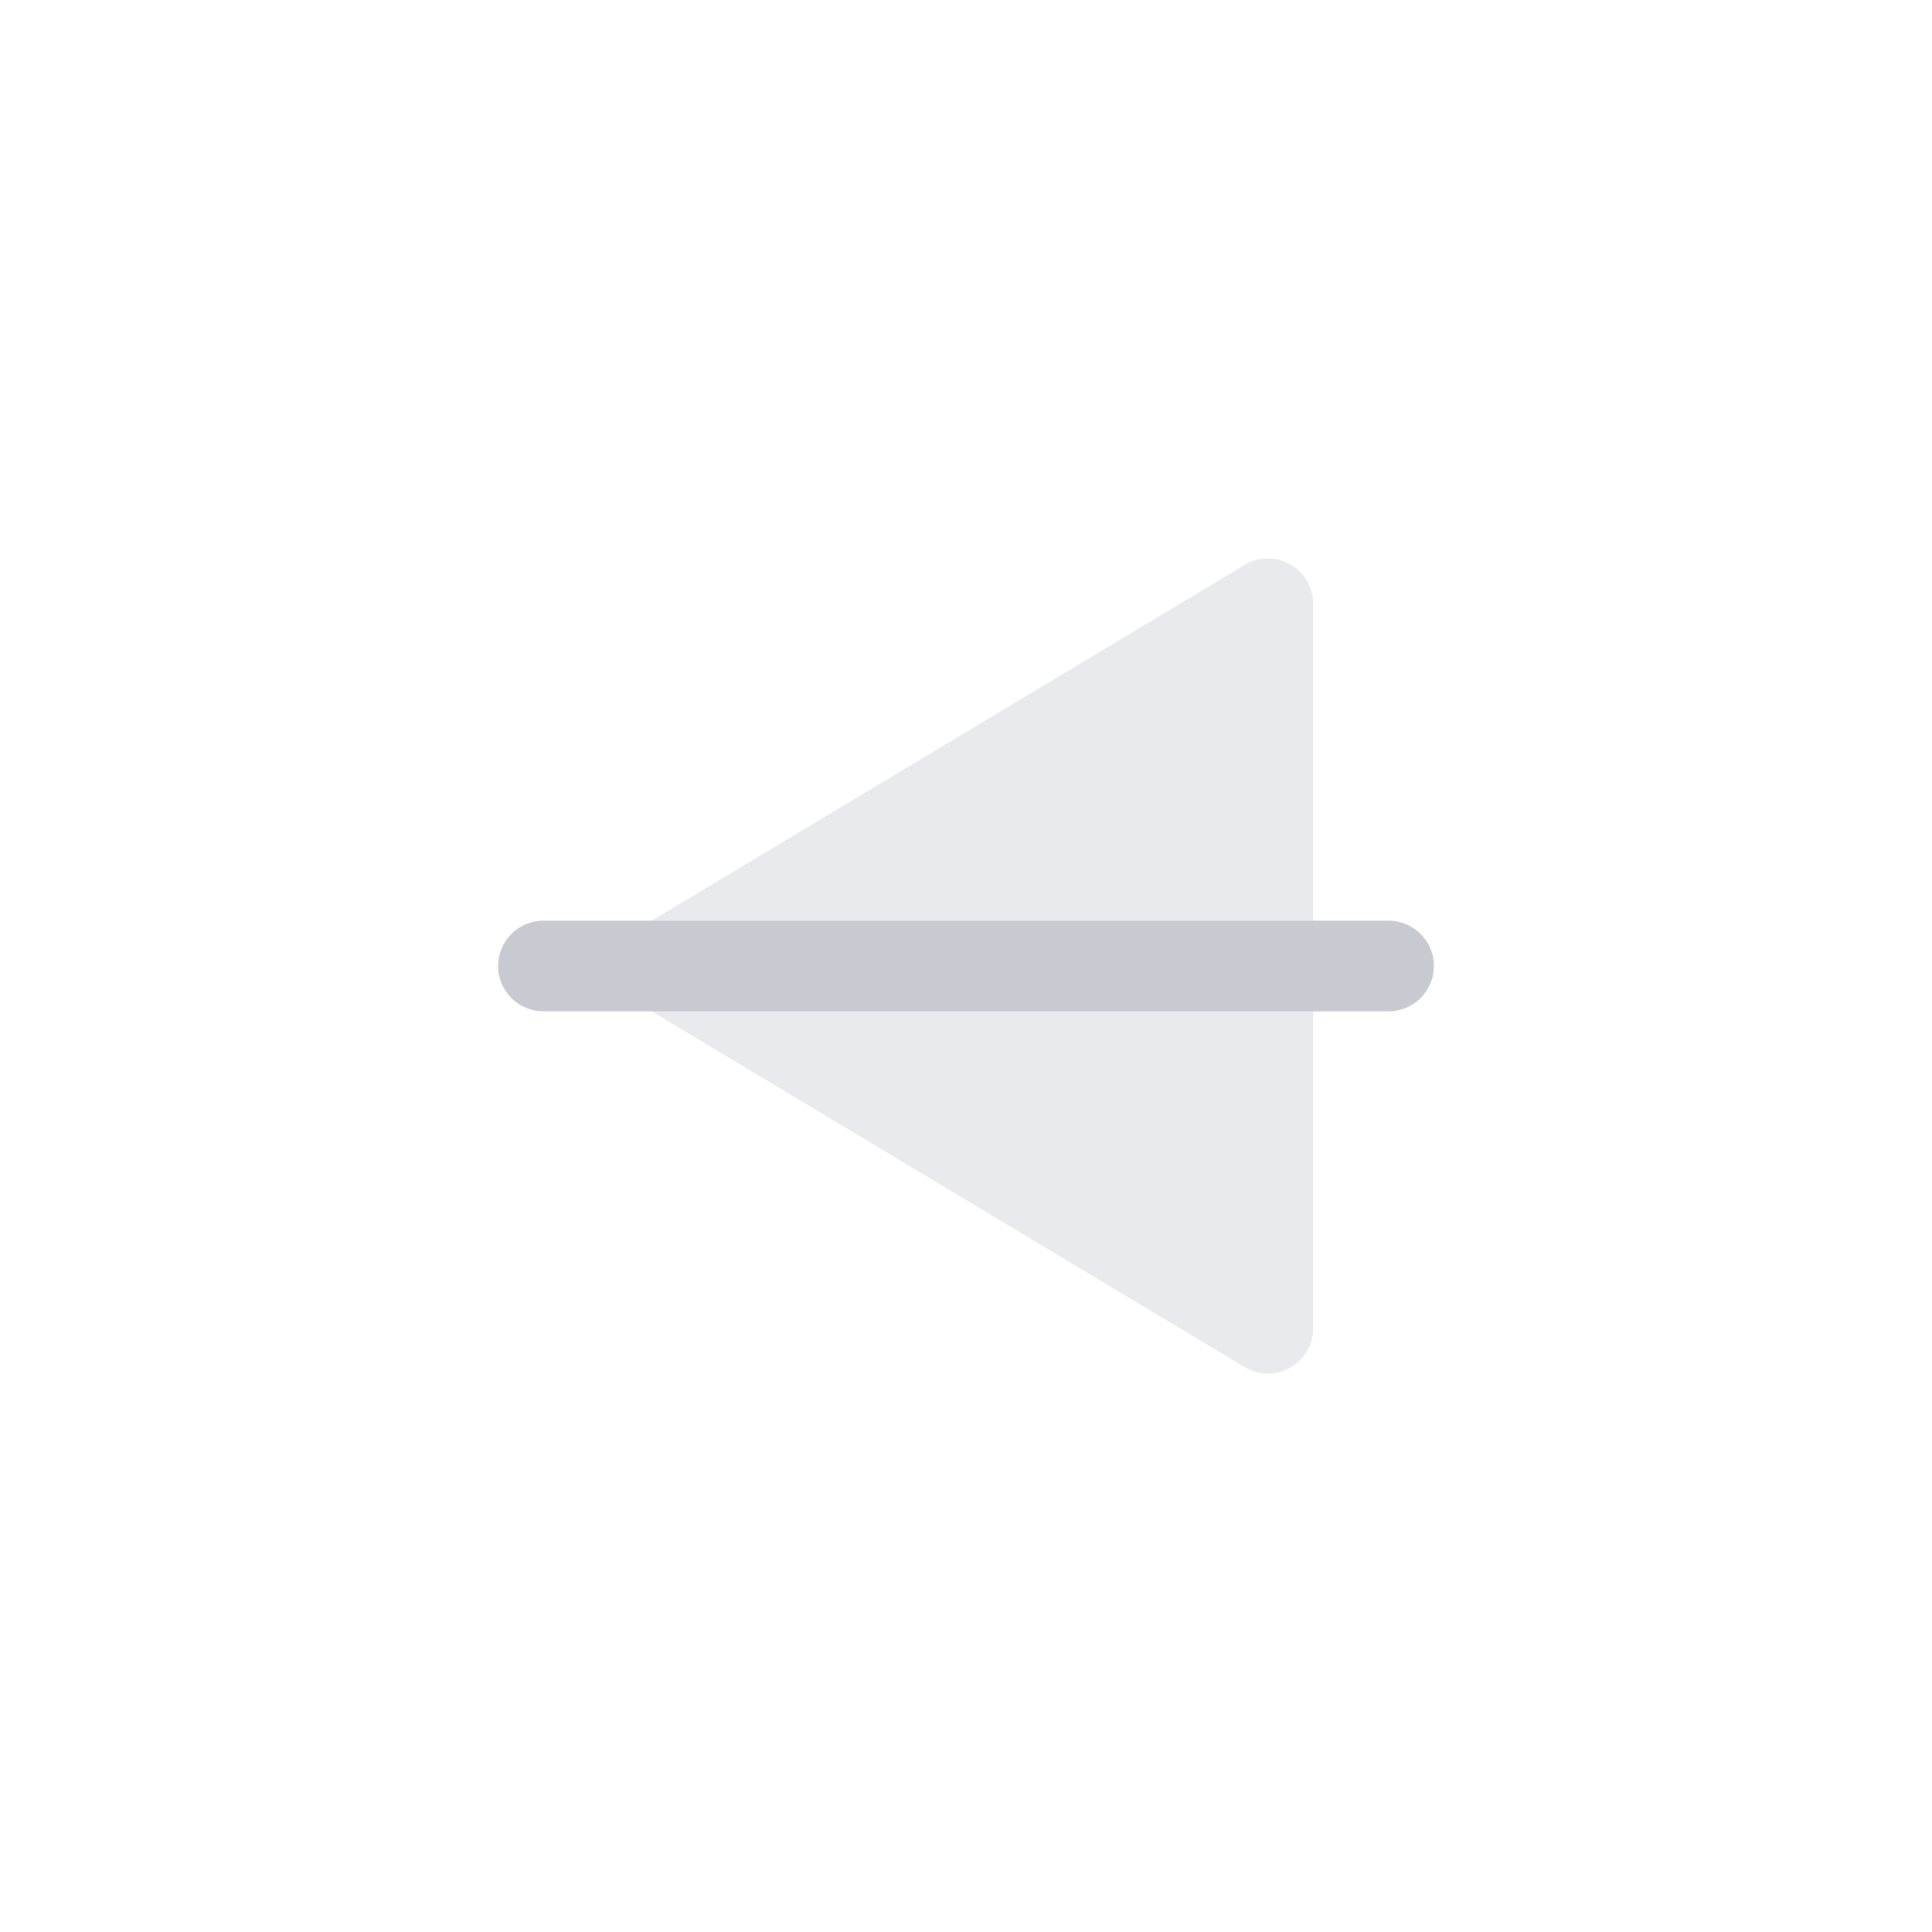
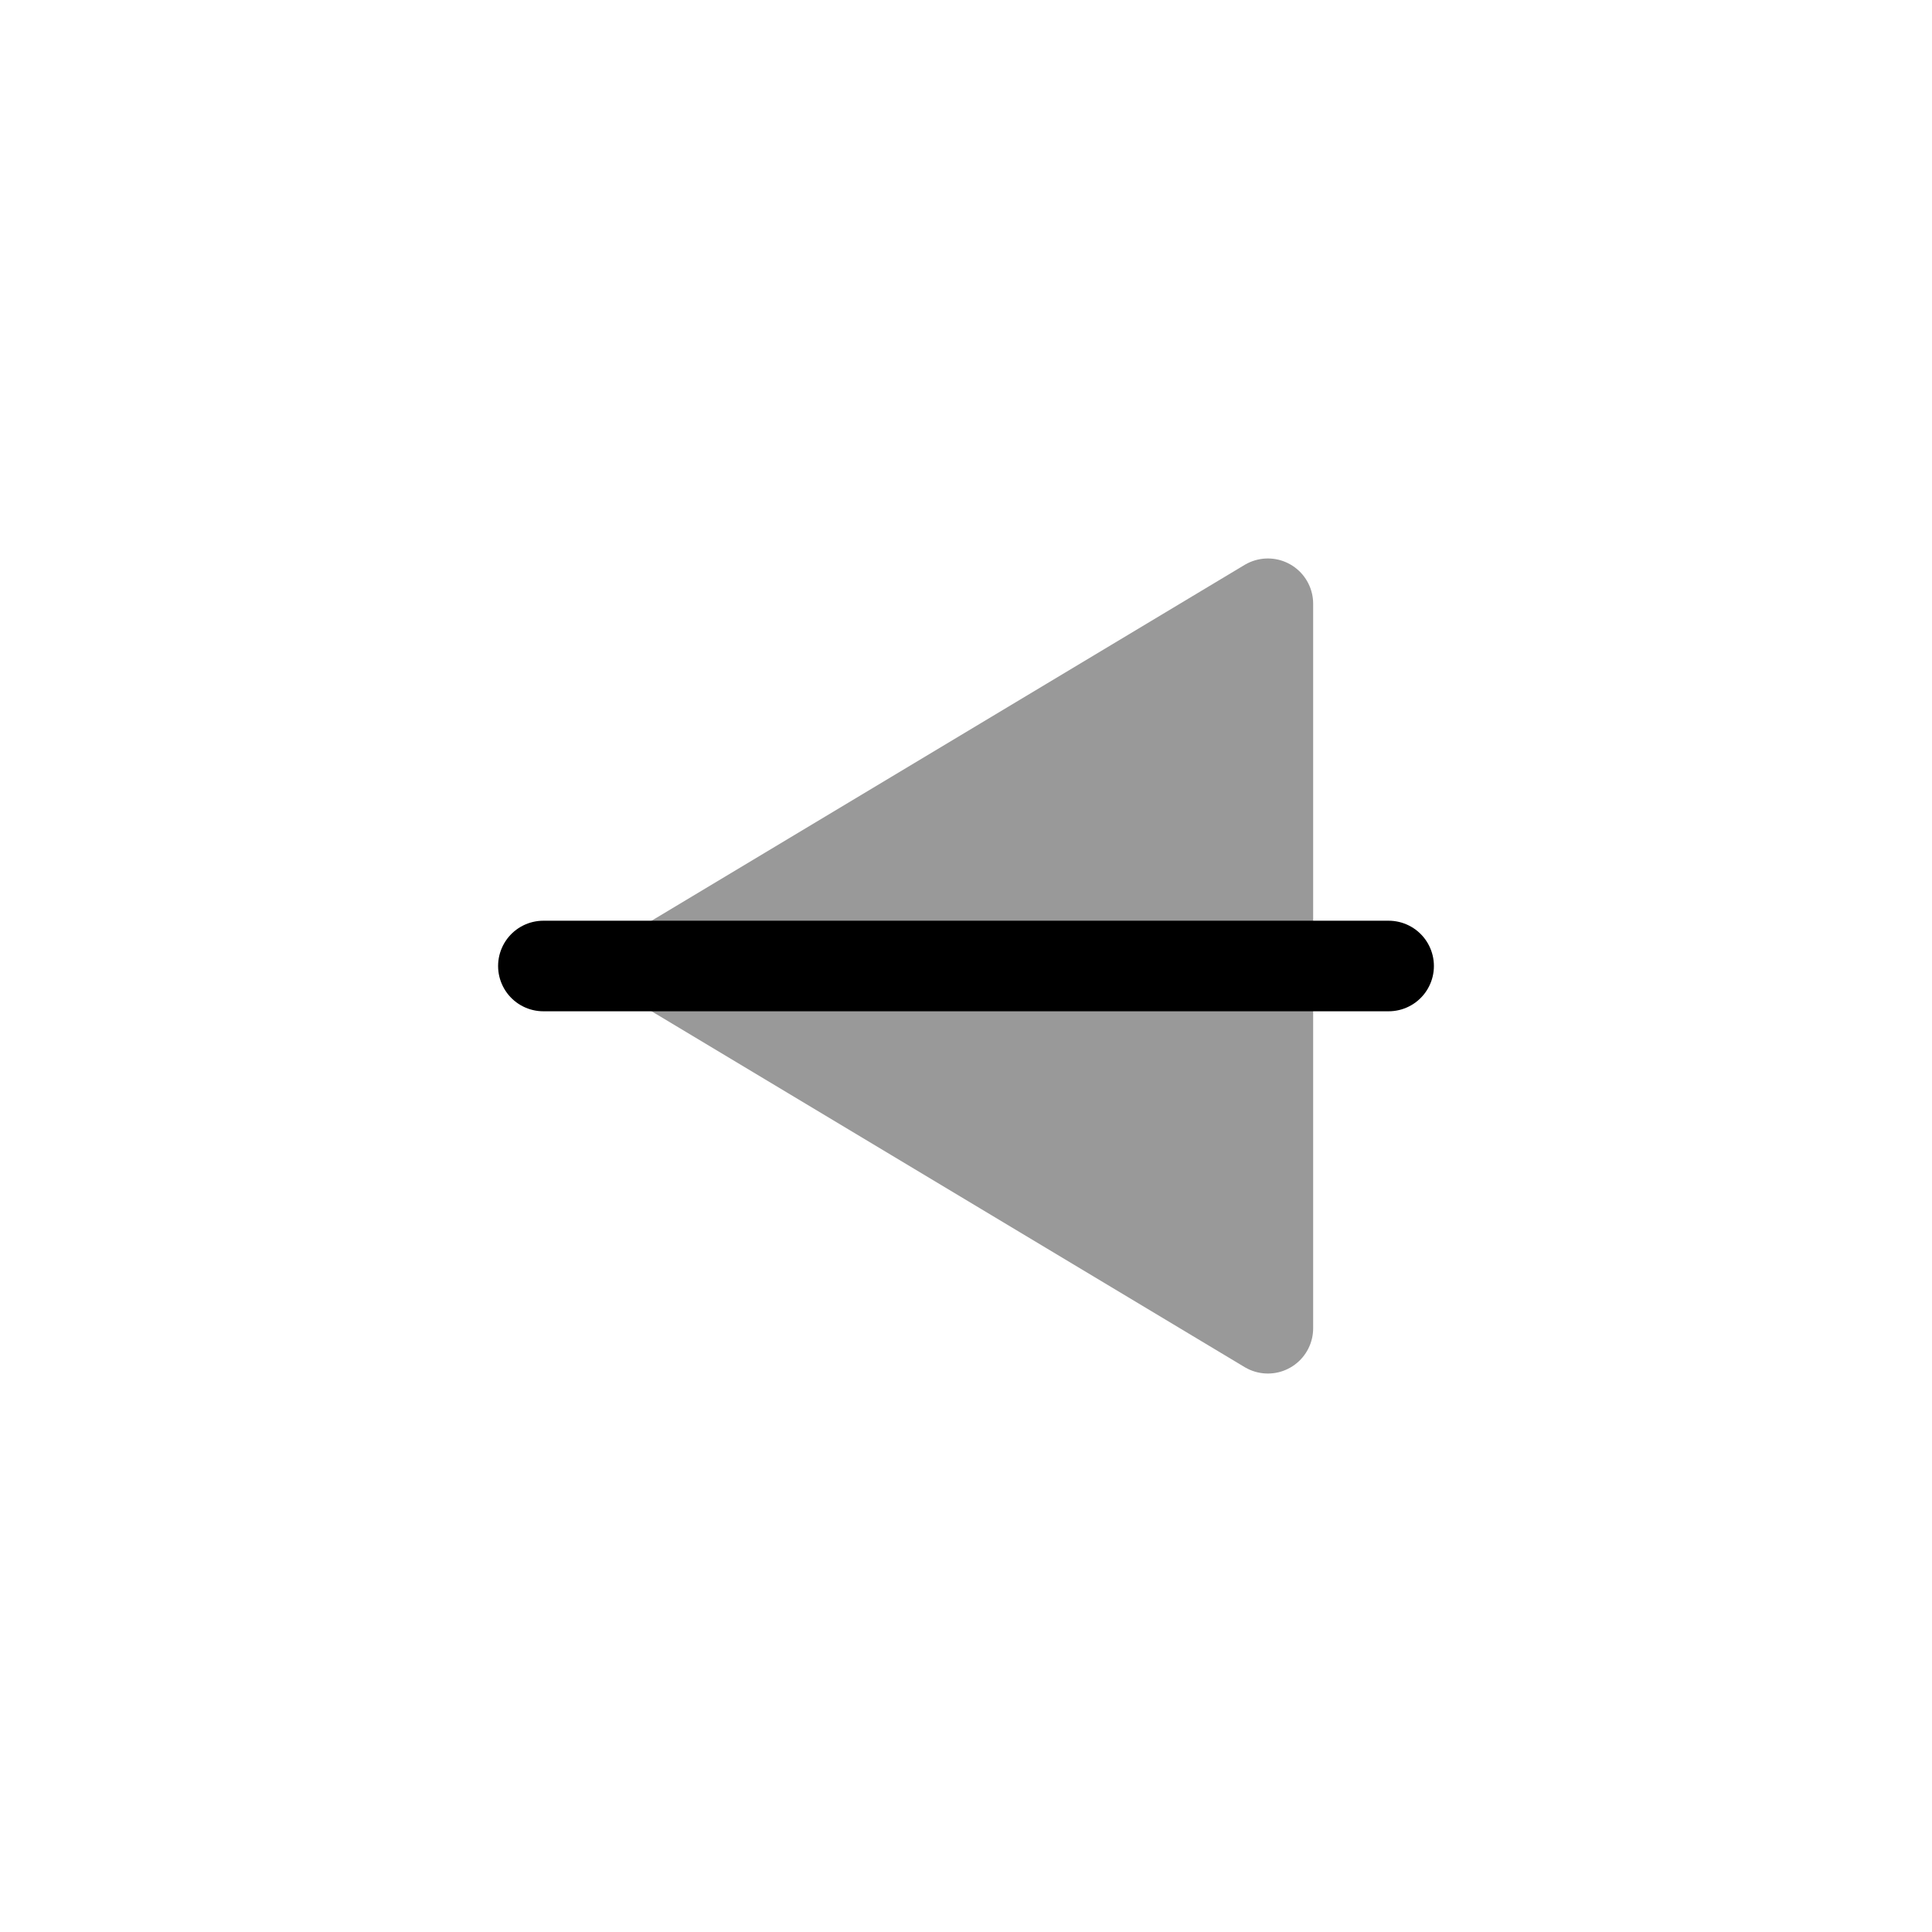
<svg xmlns="http://www.w3.org/2000/svg" width="32" height="32" fill="none">
-   <path opacity="0.4" d="M21 22V10l-10 6 10 6Z" fill="#C7CAD1" stroke="#C7CAD1" stroke-width="1.5" stroke-linecap="round" stroke-linejoin="round" />
-   <path d="M9 16h14" stroke="#C7CAD1" stroke-width="1.5" stroke-linecap="round" stroke-linejoin="round" />
+   <path opacity="0.4" d="M21 22V10l-10 6 10 6Z" fill="#000" stroke="#000" stroke-width="1.5" stroke-linecap="round" stroke-linejoin="round" />
+   <path d="M9 16h14" stroke="#000" stroke-width="1.5" stroke-linecap="round" stroke-linejoin="round" />
</svg>
